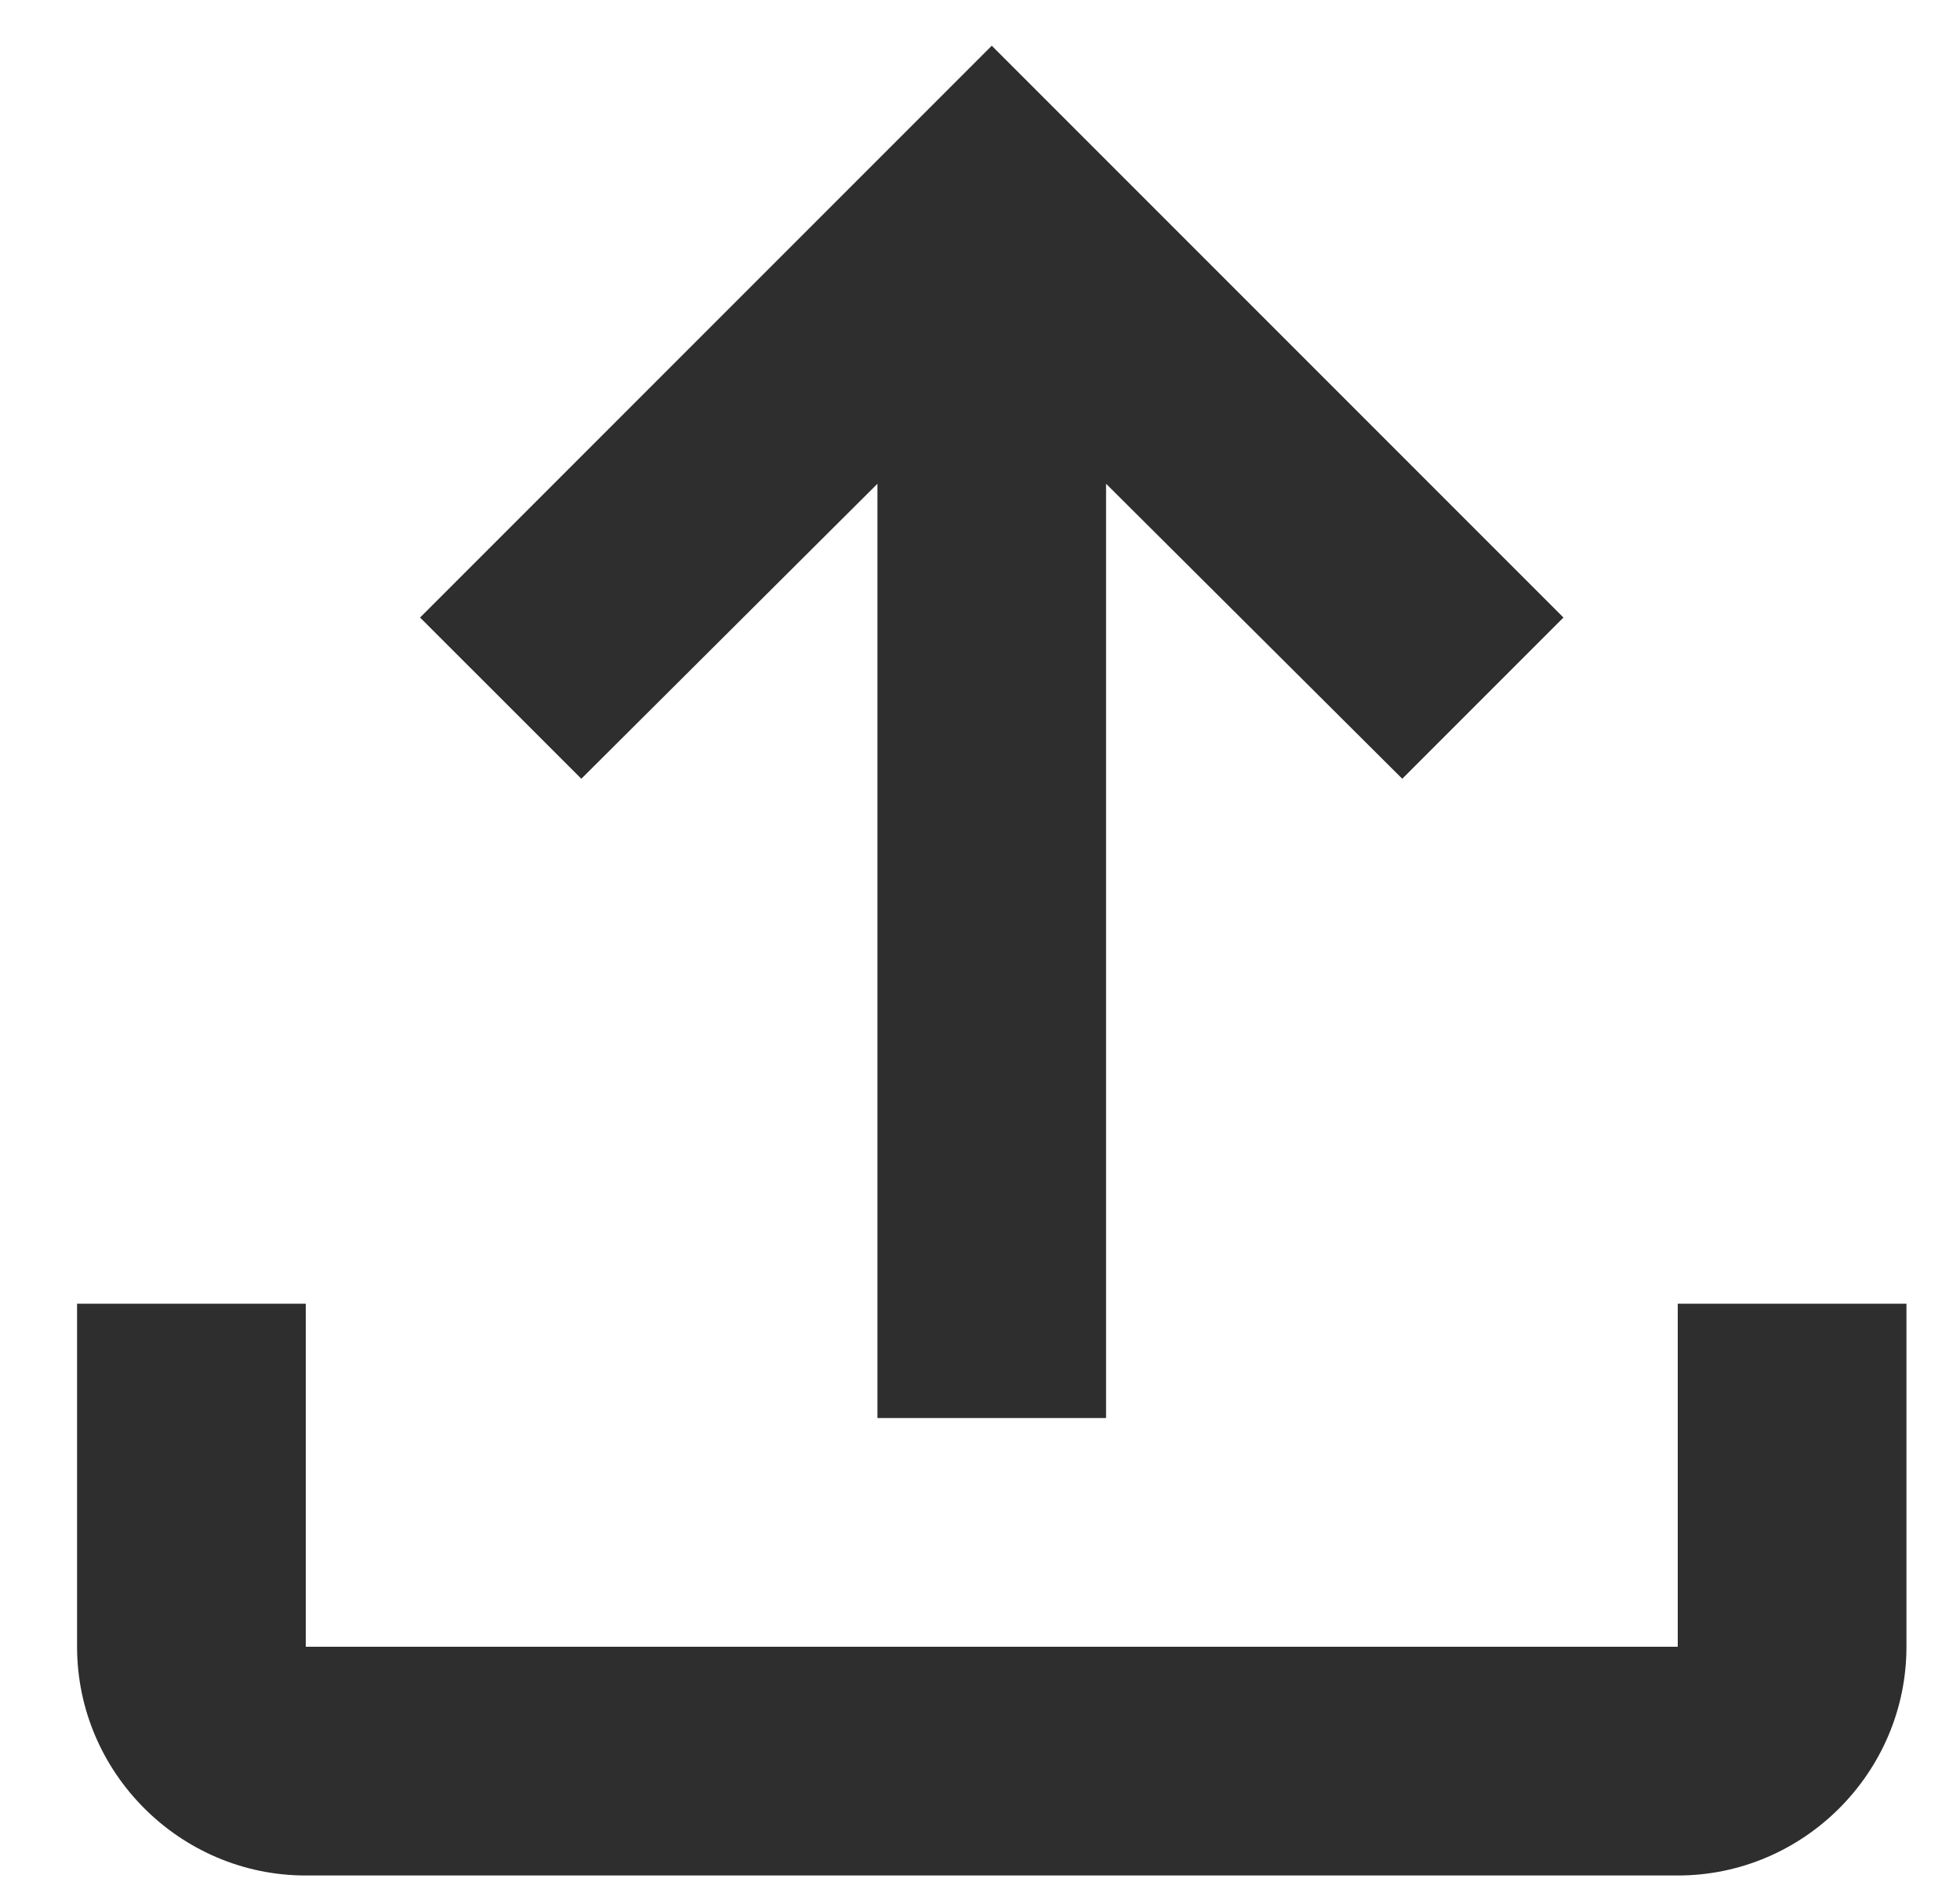
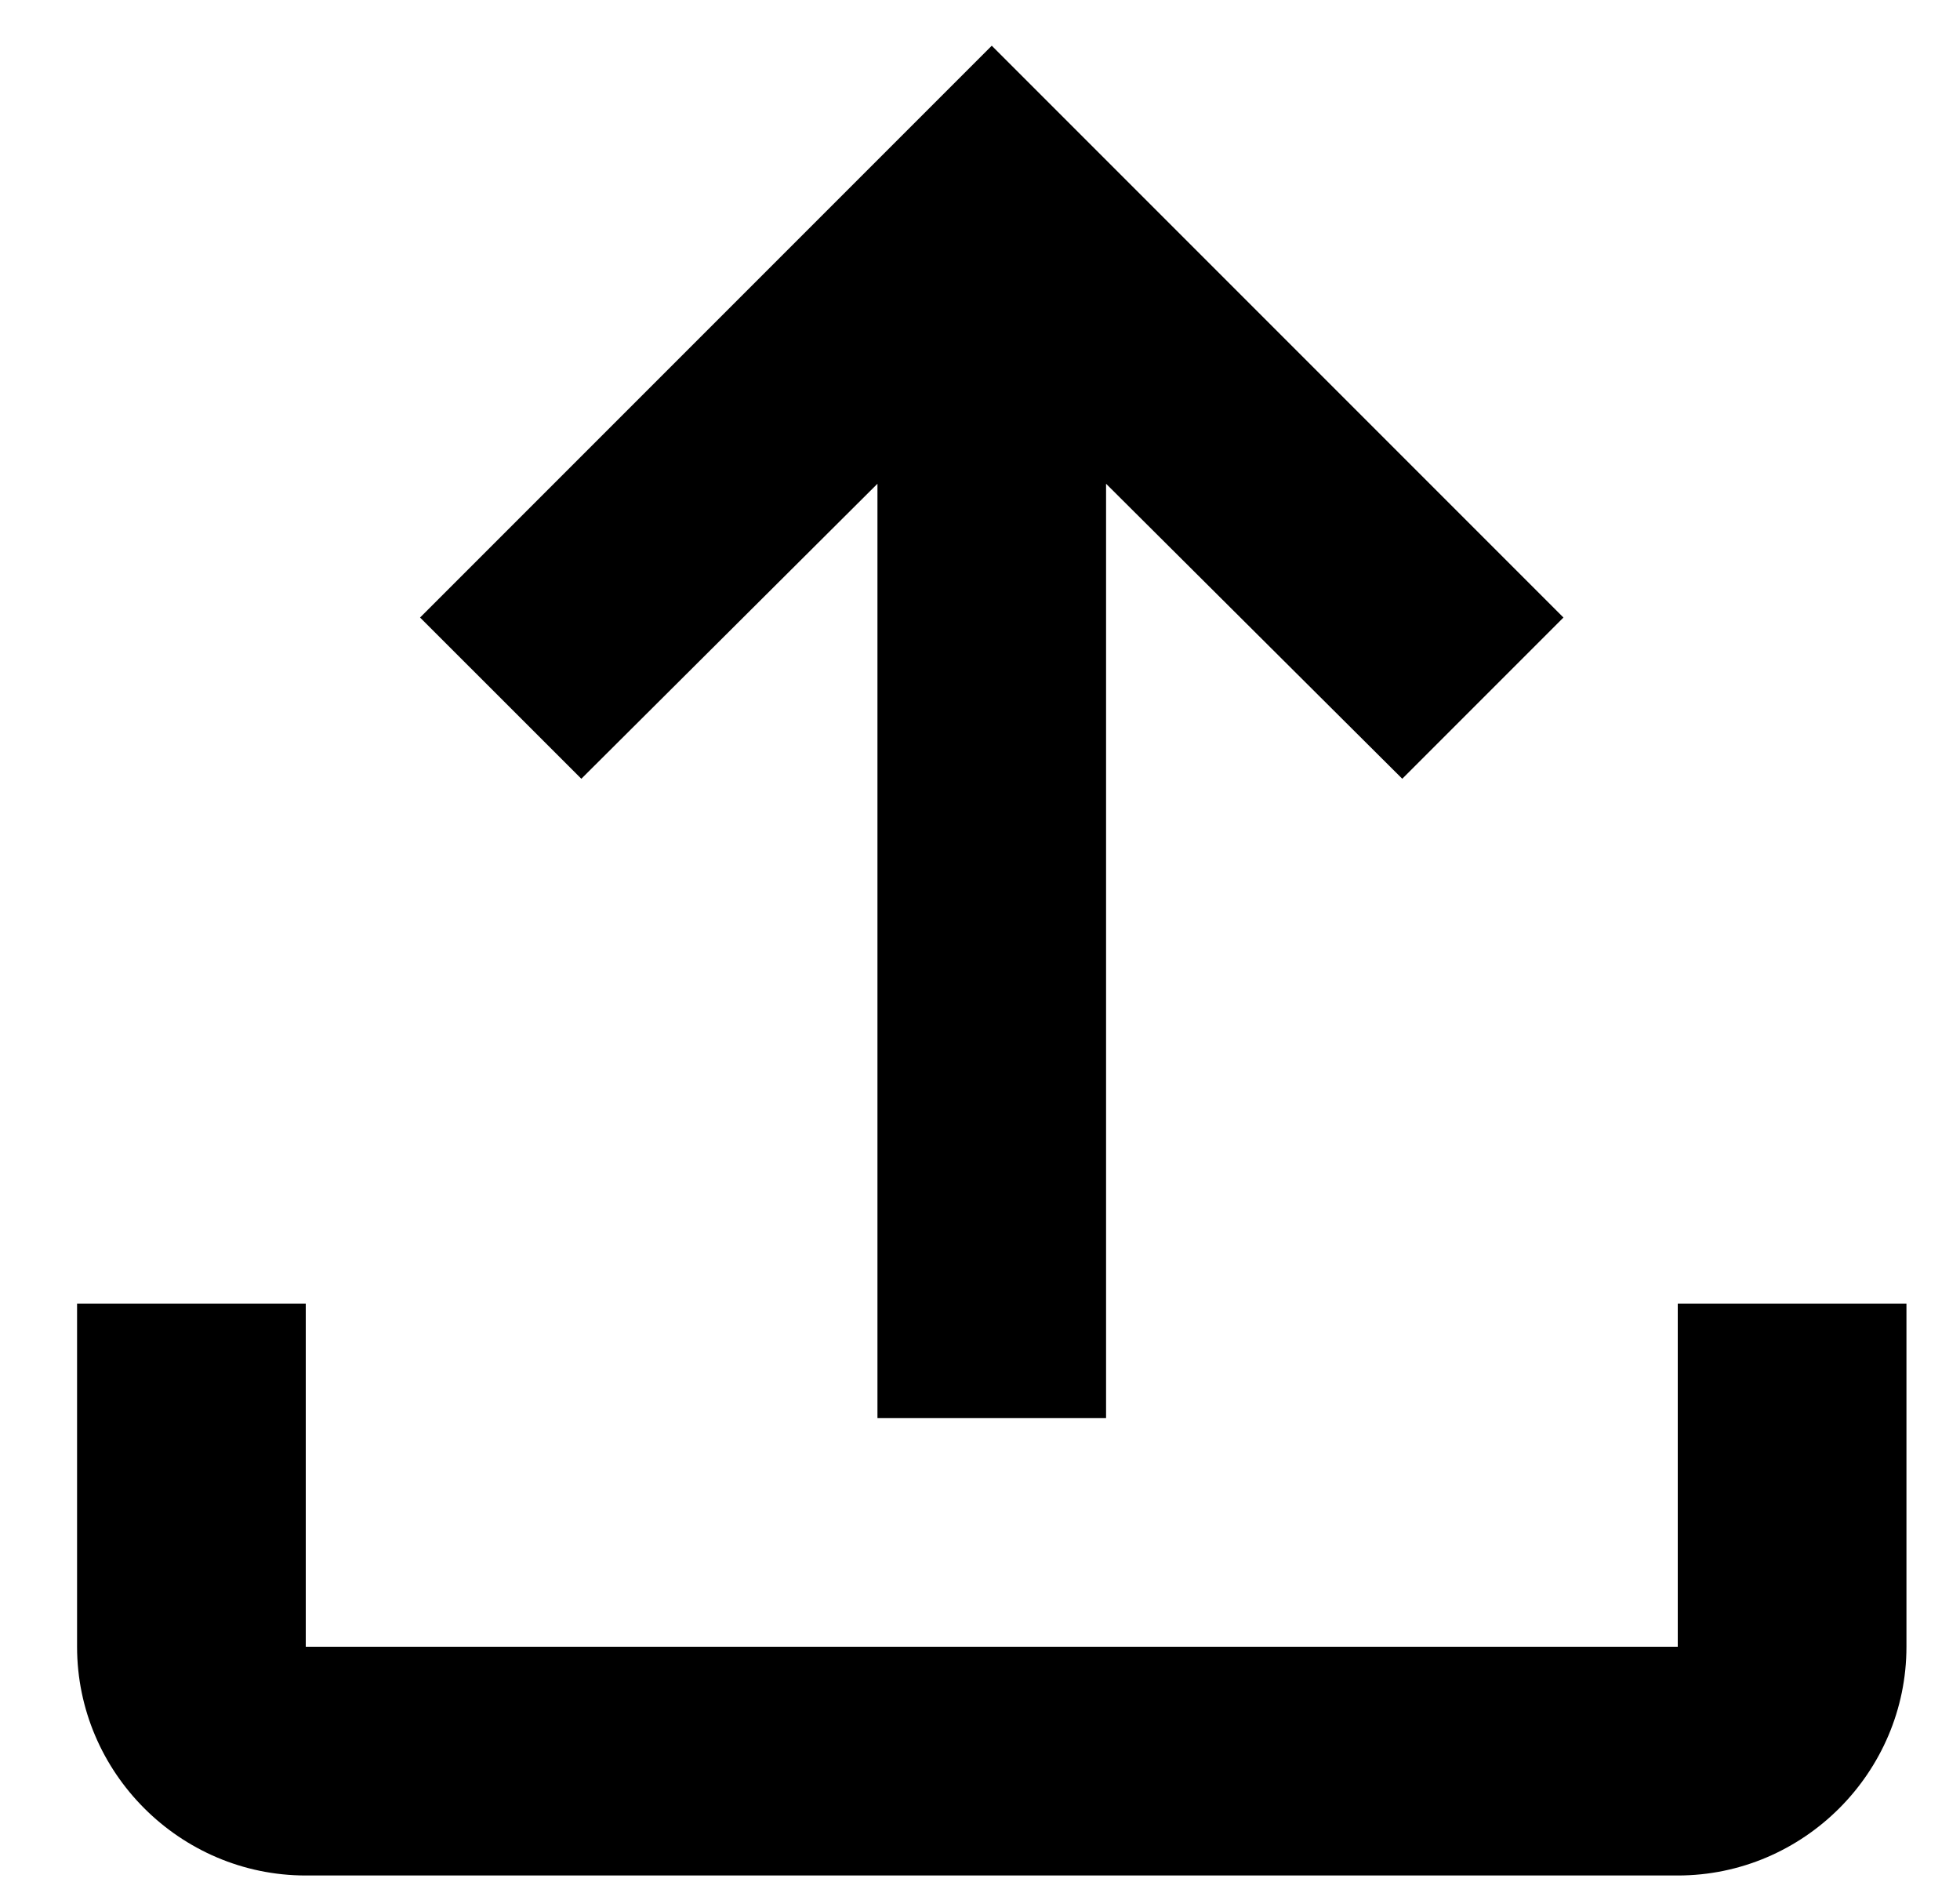
<svg xmlns="http://www.w3.org/2000/svg" width="25" height="24" viewBox="0 0 25 24" fill="none">
-   <path d="M21.4 16.625V21H3.9V16.625H0.983V21C0.983 22.604 2.296 23.917 3.9 23.917H21.4C23.004 23.917 24.317 22.604 24.317 21V16.625H21.4ZM5.358 7.875L7.415 9.931L11.192 6.169V18.083H14.108V6.169L17.886 9.931L19.942 7.875L12.65 0.583L5.358 7.875Z" fill="#2E2E2E" />
+   <path d="M21.4 16.625V21H3.9V16.625H0.983V21C0.983 22.604 2.296 23.917 3.9 23.917H21.4C23.004 23.917 24.317 22.604 24.317 21V16.625H21.4ZM5.358 7.875L7.415 9.931L11.192 6.169V18.083H14.108V6.169L17.886 9.931L19.942 7.875L12.65 0.583L5.358 7.875Z" fill="currentColor" />
</svg>
